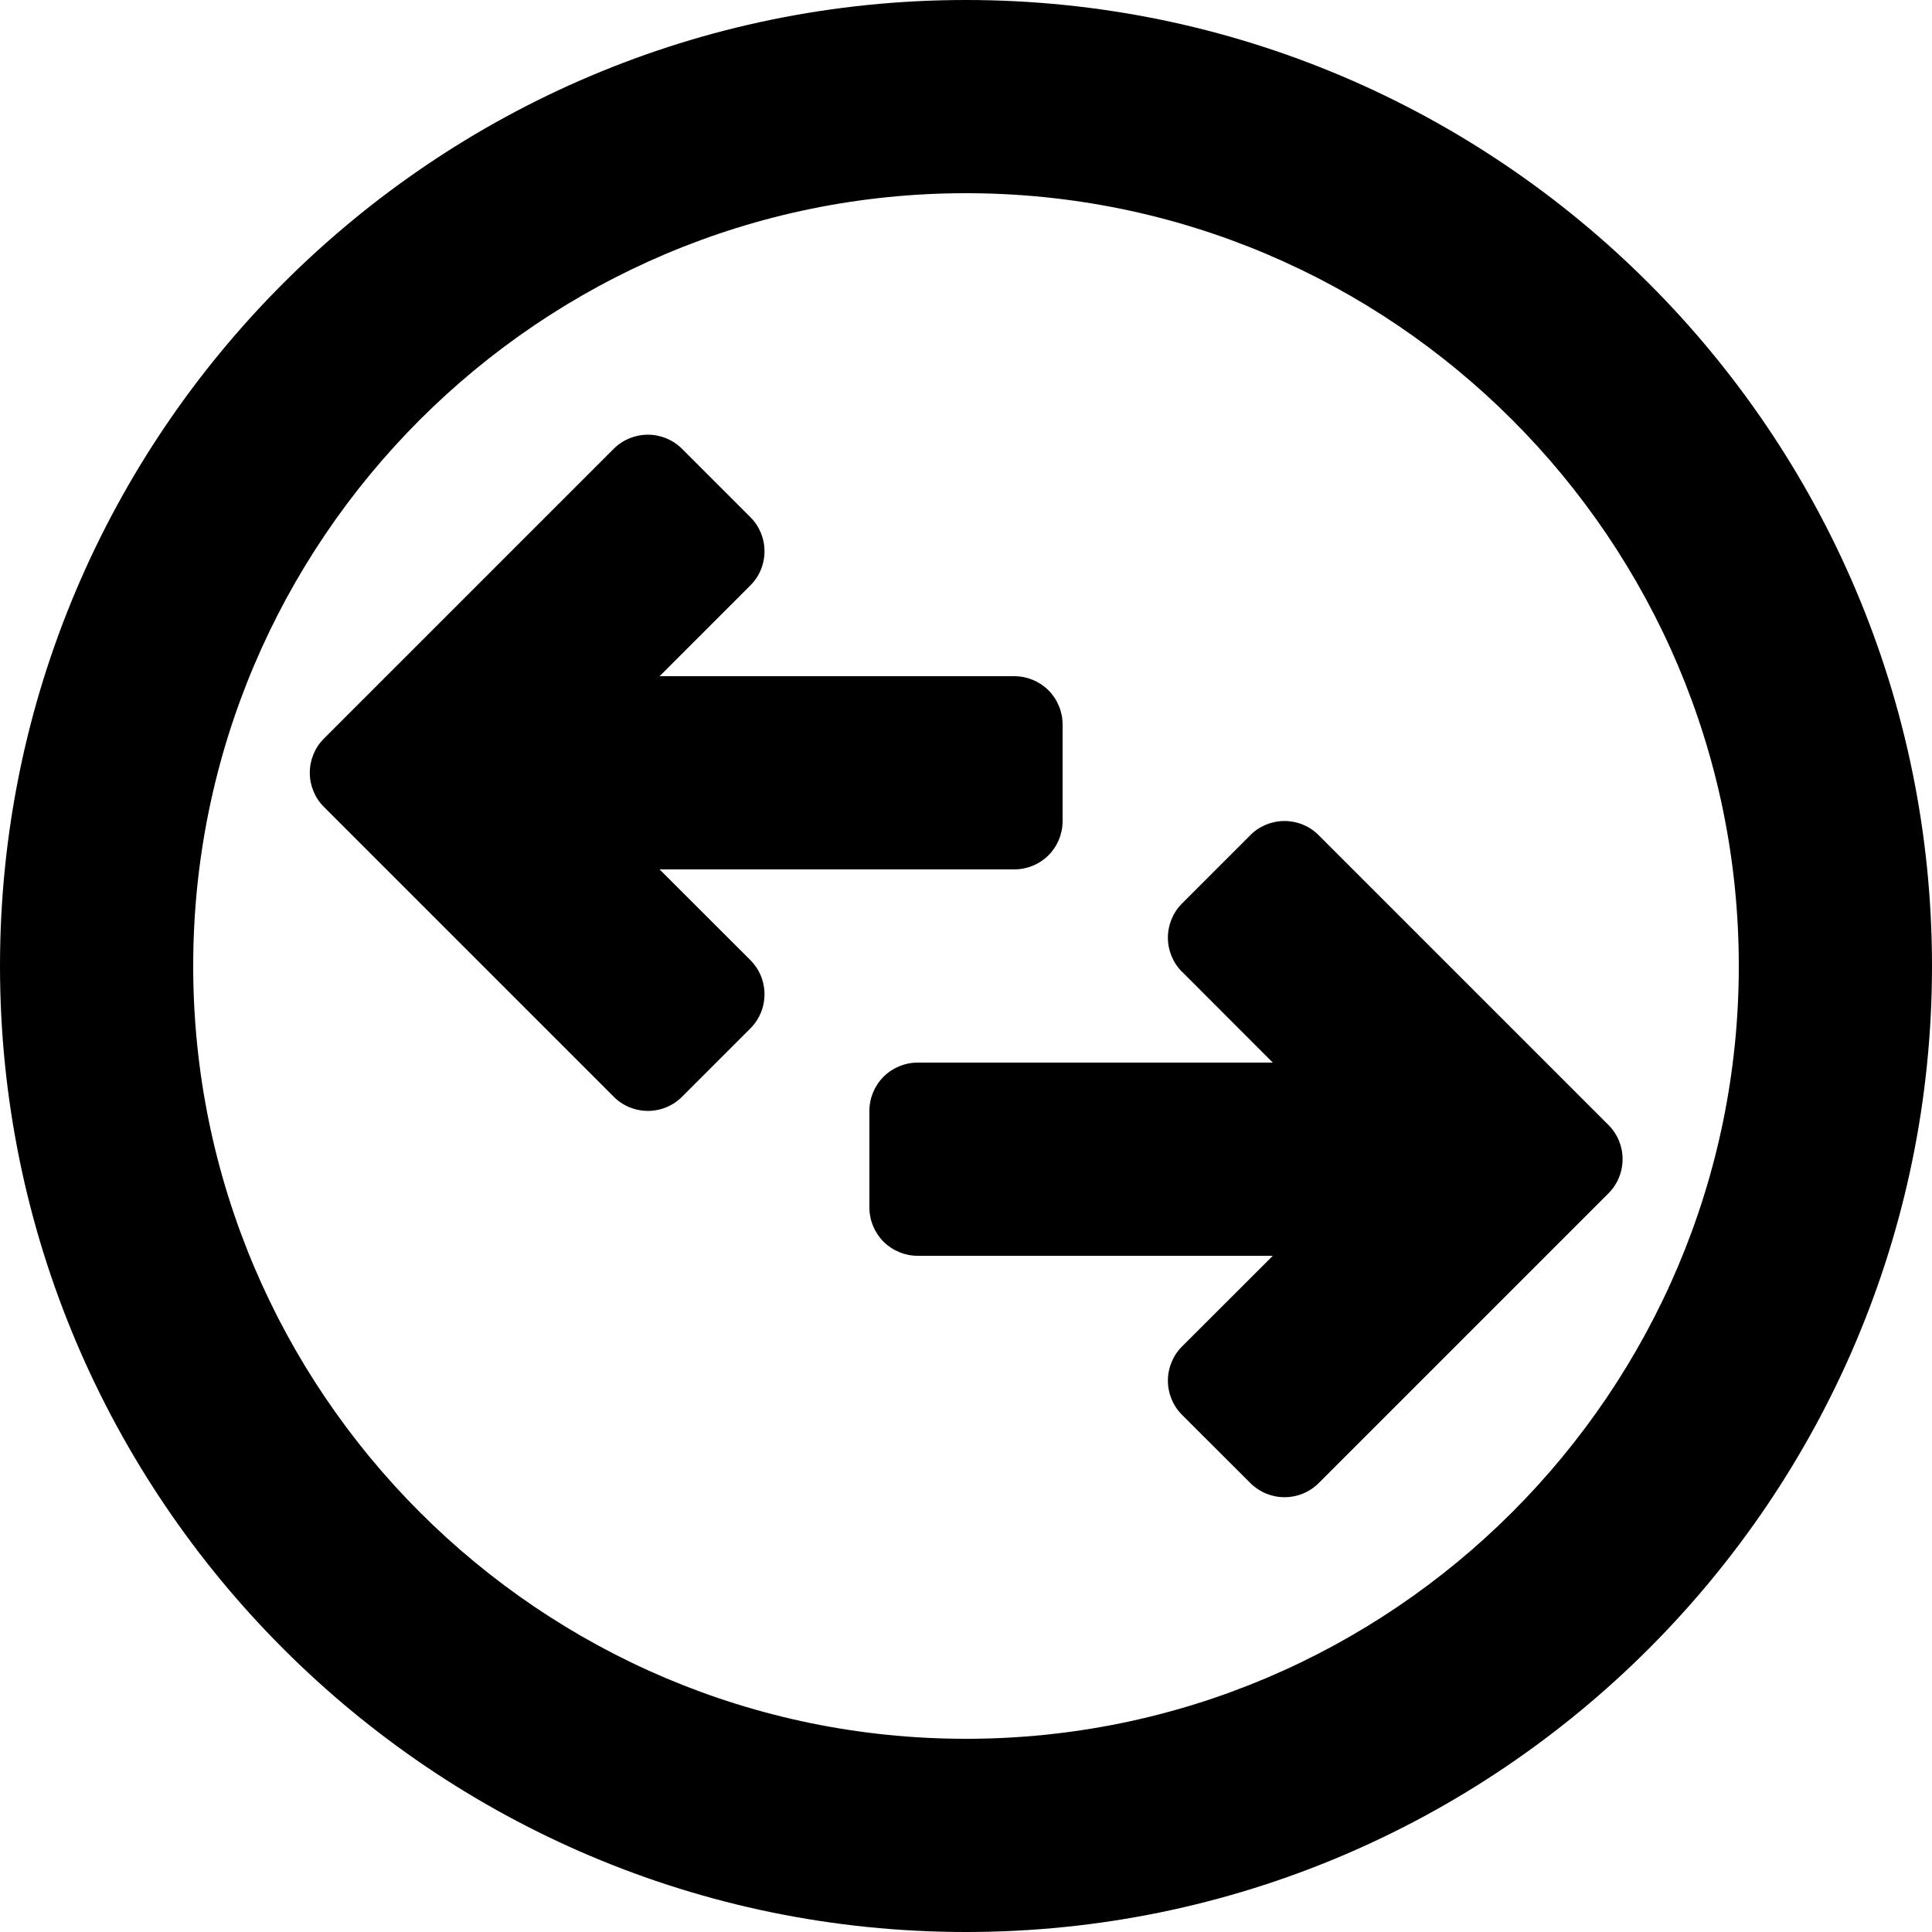
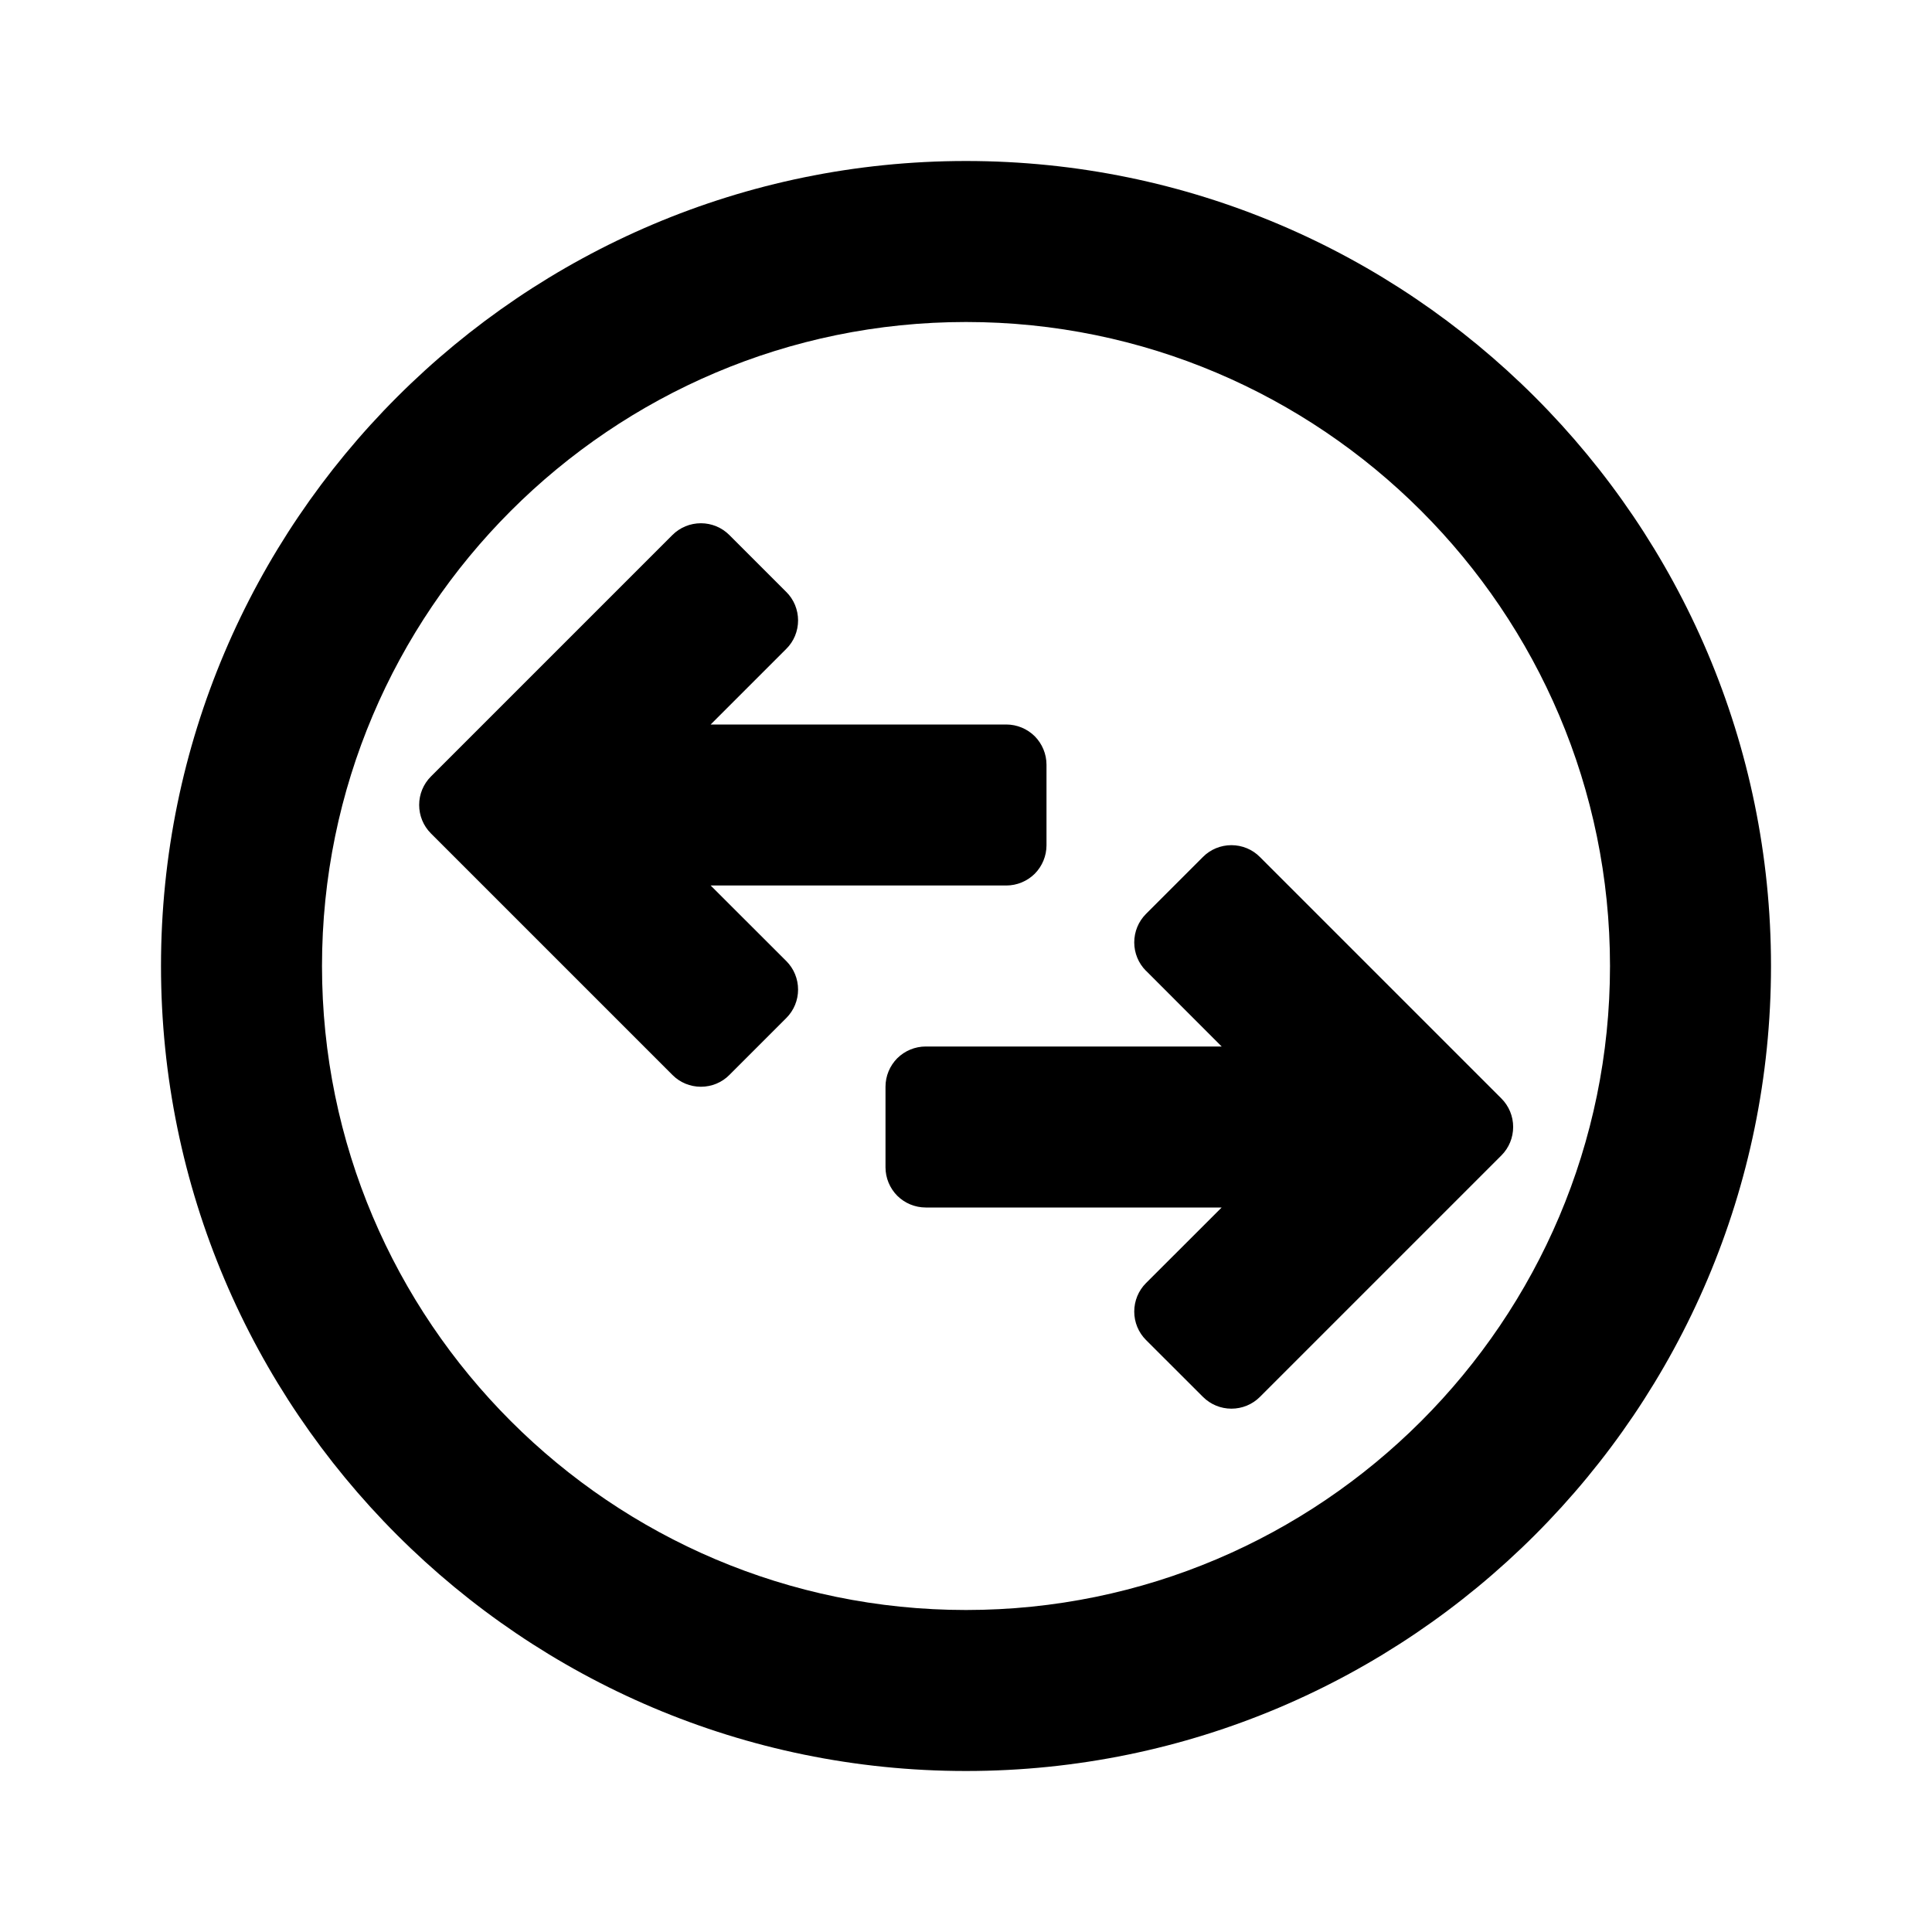
- <svg xmlns="http://www.w3.org/2000/svg" viewBox="0 0 20 20">
-   <path fill-rule="evenodd" clip-rule="evenodd" d="M10 0C4.486 0 0 4.486 0 10C0 15.514 4.486 20 10 20C15.514 20 20 15.514 20 10C20 4.486 15.514 0 10 0ZM10 2C5.589 2 2 5.589 2 10C2 14.411 5.589 18 10 18C14.411 18 18 14.411 18 10C18 5.589 14.411 2 10 2ZM12.237 10.06L13.176 11H9.5C9.367 11 9.24 11.053 9.146 11.146C9.053 11.24 9 11.367 9 11.5V12.5C9 12.633 9.053 12.76 9.146 12.854C9.24 12.947 9.367 13 9.5 13H13.176L12.236 13.939C12.142 14.033 12.09 14.16 12.09 14.293C12.09 14.425 12.142 14.552 12.236 14.646L12.944 15.353C13.038 15.447 13.165 15.499 13.297 15.499C13.43 15.499 13.557 15.447 13.651 15.353L16.651 12.353C16.745 12.259 16.797 12.132 16.797 11.999C16.797 11.867 16.745 11.74 16.651 11.646L13.651 8.646C13.605 8.599 13.549 8.562 13.489 8.537C13.428 8.512 13.363 8.499 13.297 8.499C13.231 8.499 13.166 8.512 13.105 8.537C13.045 8.562 12.989 8.599 12.943 8.646L12.236 9.353C12.142 9.447 12.09 9.574 12.09 9.707C12.09 9.839 12.142 9.966 12.236 10.06H12.237ZM6.828 9L7.768 9.939C7.862 10.033 7.914 10.16 7.914 10.293C7.914 10.425 7.862 10.552 7.768 10.646L7.061 11.353C7.015 11.4 6.959 11.437 6.899 11.462C6.838 11.487 6.773 11.5 6.707 11.5C6.641 11.5 6.576 11.487 6.515 11.462C6.455 11.437 6.399 11.4 6.353 11.353L3.353 8.353C3.259 8.259 3.207 8.132 3.207 8C3.207 7.867 3.259 7.74 3.353 7.646L6.353 4.646C6.447 4.552 6.574 4.5 6.707 4.5C6.839 4.5 6.966 4.552 7.06 4.646L7.767 5.353C7.814 5.399 7.851 5.455 7.876 5.515C7.901 5.576 7.914 5.641 7.914 5.707C7.914 5.773 7.901 5.838 7.876 5.899C7.851 5.959 7.814 6.015 7.767 6.061L6.828 7H10.5C10.633 7 10.76 7.053 10.854 7.146C10.947 7.24 11 7.367 11 7.5V8.5C11 8.633 10.947 8.76 10.854 8.854C10.76 8.947 10.633 9 10.5 9H6.828Z" />
+ <svg xmlns="http://www.w3.org/2000/svg" viewBox="0 0 24 24">
+   <path fill-rule="evenodd" clip-rule="evenodd" d="M12 2C6.486 2 2 6.486 2 12C2 17.514 6.486 22 12 22C17.514 22 22 17.514 22 12C22 6.486 17.514 2 12 2ZM12 4C7.589 4 4 7.589 4 12C4 16.411 7.589 20 12 20C16.411 20 20 16.411 20 12C20 7.589 16.411 4 12 4ZM14.237 12.06L15.176 13H11.5C11.367 13 11.24 13.053 11.146 13.146C11.053 13.24 11 13.367 11 13.5V14.5C11 14.633 11.053 14.76 11.146 14.854C11.24 14.947 11.367 15 11.5 15H15.176L14.236 15.939C14.142 16.033 14.09 16.16 14.09 16.293C14.09 16.425 14.142 16.552 14.236 16.646L14.944 17.353C15.038 17.447 15.165 17.499 15.297 17.499C15.43 17.499 15.557 17.447 15.651 17.353L18.651 14.353C18.745 14.259 18.797 14.132 18.797 13.999C18.797 13.867 18.745 13.74 18.651 13.646L15.651 10.646C15.605 10.599 15.549 10.562 15.489 10.537C15.428 10.512 15.363 10.499 15.297 10.499C15.231 10.499 15.166 10.512 15.105 10.537C15.045 10.562 14.989 10.599 14.943 10.646L14.236 11.353C14.142 11.447 14.09 11.574 14.09 11.707C14.09 11.839 14.142 11.966 14.236 12.06H14.237ZM8.828 11L9.768 11.939C9.862 12.033 9.914 12.16 9.914 12.293C9.914 12.425 9.862 12.552 9.768 12.646L9.061 13.353C9.015 13.4 8.959 13.437 8.899 13.462C8.838 13.487 8.773 13.5 8.707 13.5C8.641 13.5 8.576 13.487 8.515 13.462C8.455 13.437 8.399 13.4 8.353 13.353L5.353 10.353C5.259 10.259 5.207 10.132 5.207 9.999C5.207 9.867 5.259 9.74 5.353 9.646L8.353 6.646C8.447 6.552 8.574 6.5 8.707 6.5C8.839 6.5 8.966 6.552 9.06 6.646L9.767 7.353C9.814 7.399 9.851 7.455 9.876 7.515C9.901 7.576 9.914 7.641 9.914 7.707C9.914 7.773 9.901 7.838 9.876 7.899C9.851 7.959 9.814 8.015 9.767 8.061L8.828 9H12.5C12.633 9 12.76 9.053 12.854 9.146C12.947 9.24 13 9.367 13 9.5V10.5C13 10.633 12.947 10.76 12.854 10.854C12.76 10.947 12.633 11 12.5 11H8.828Z" />
</svg>
